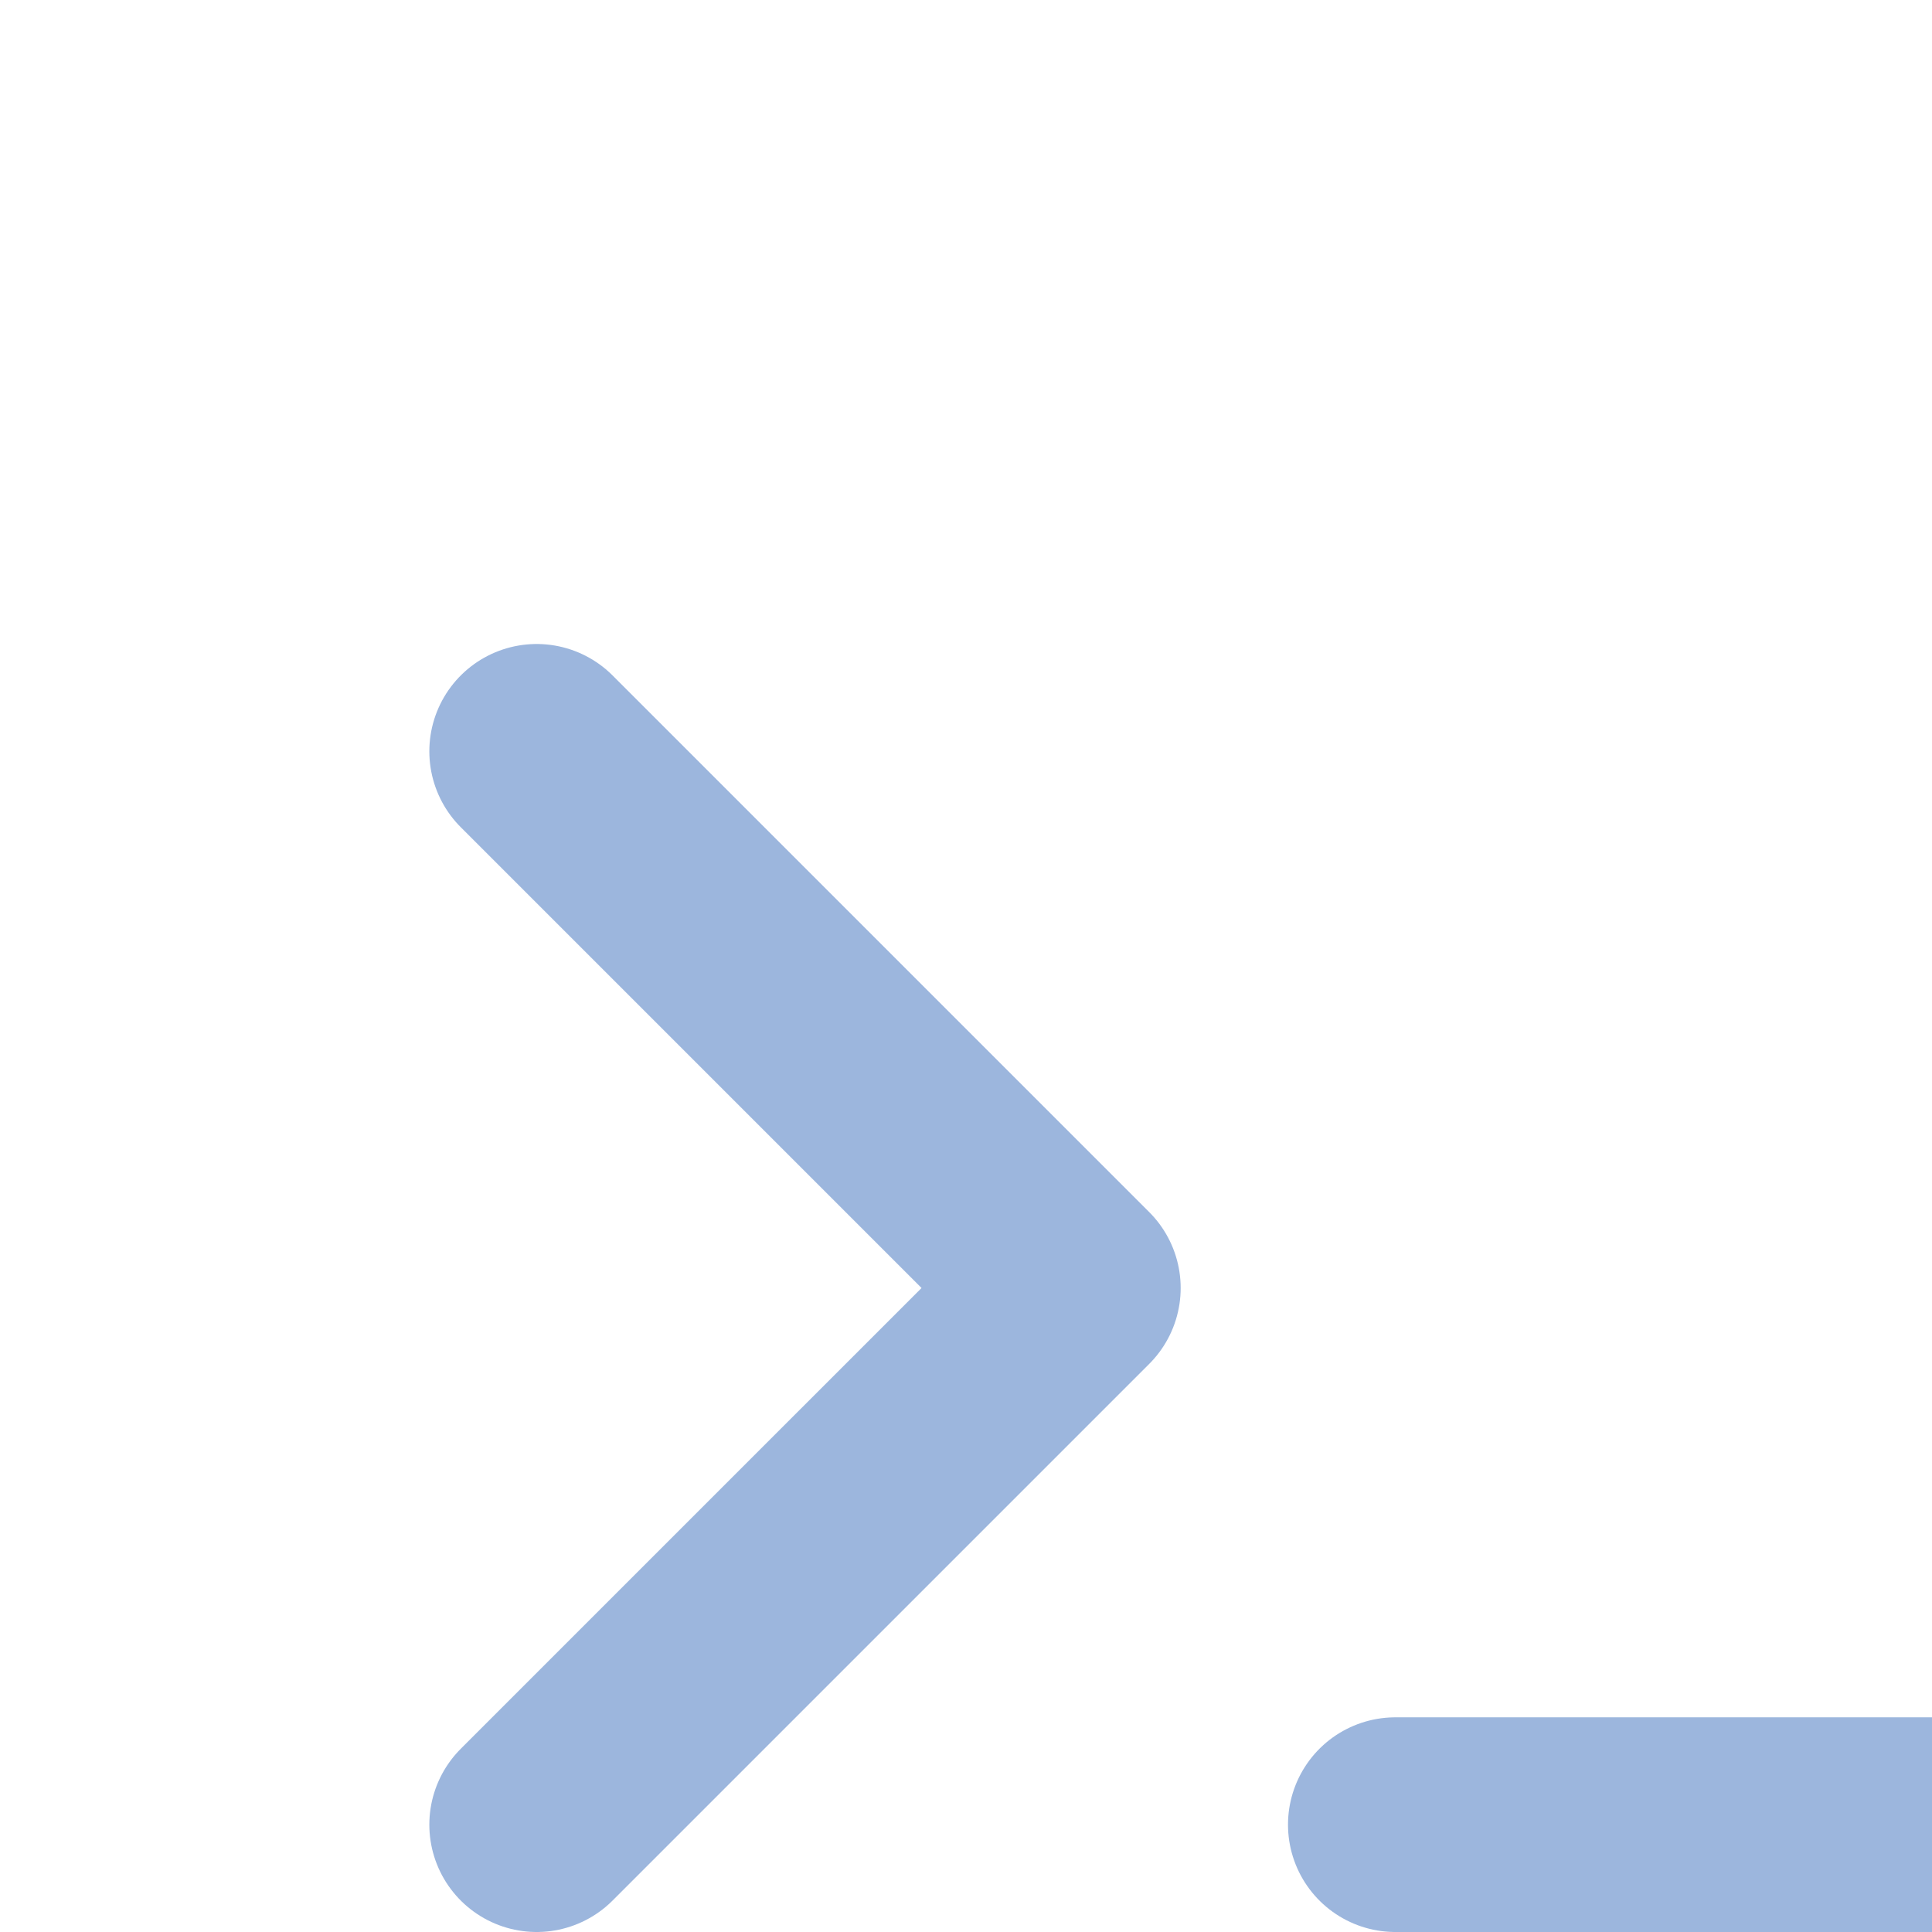
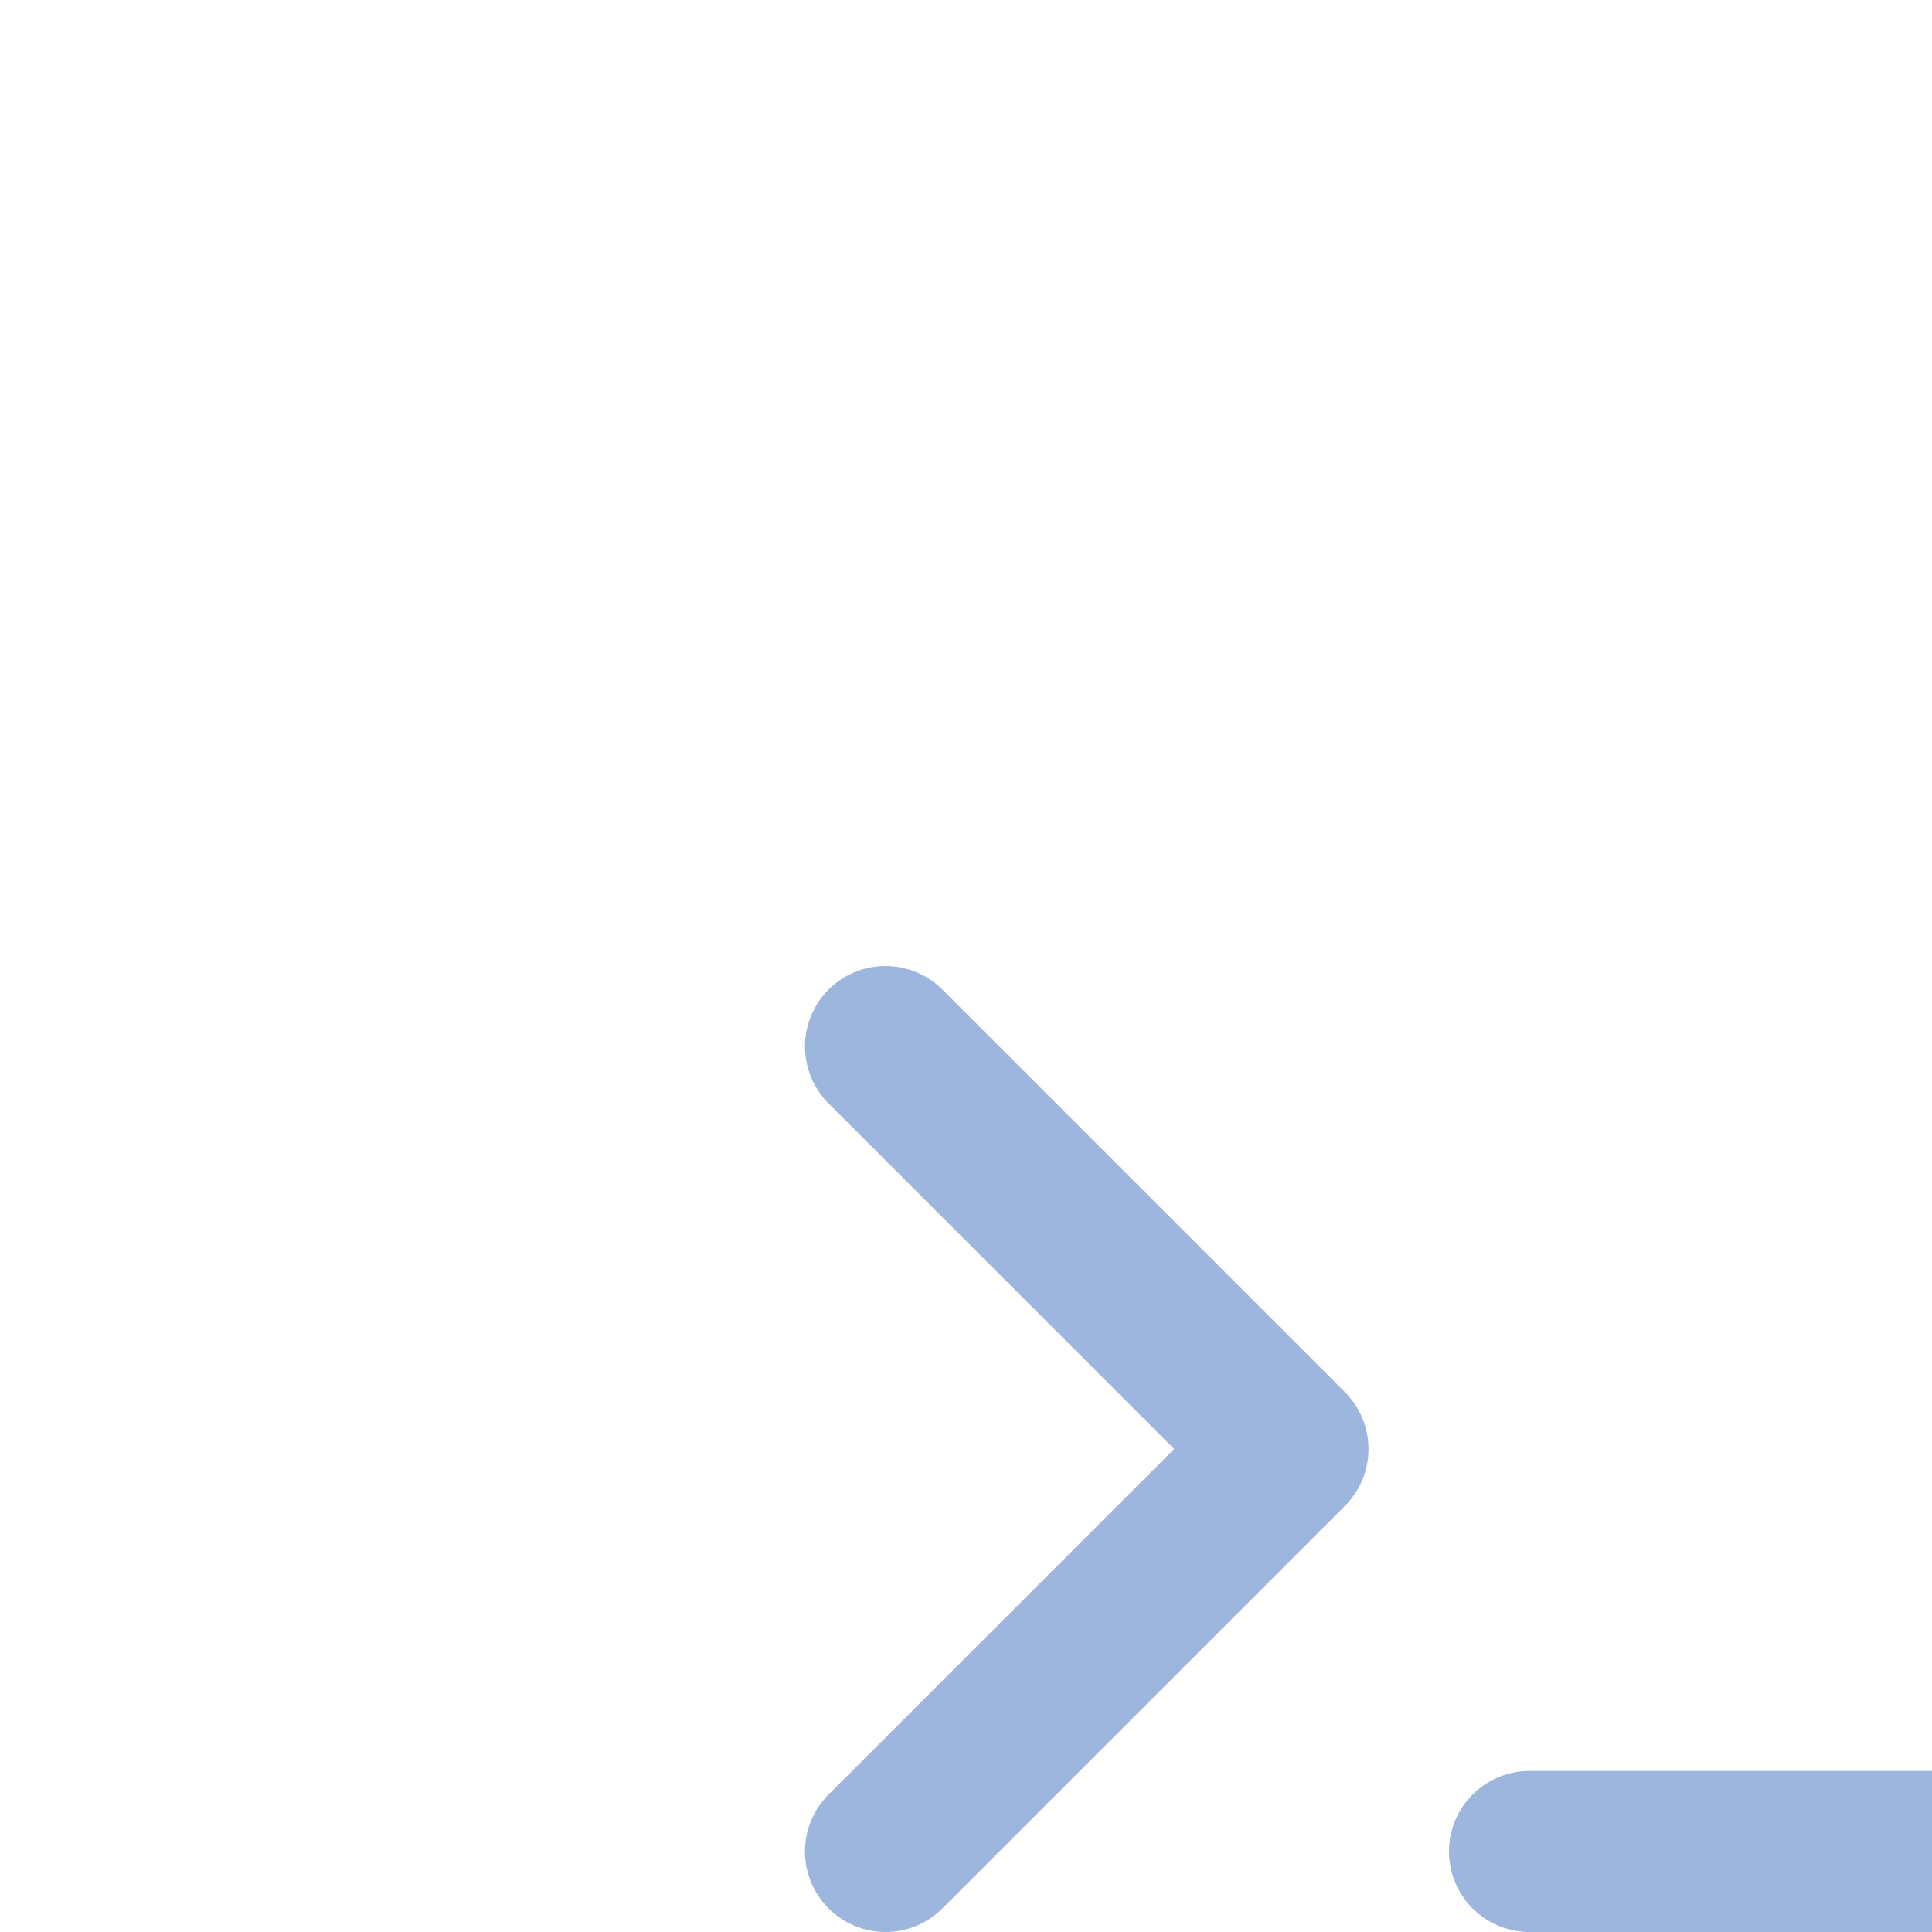
- <svg xmlns="http://www.w3.org/2000/svg" width="24" height="24" viewBox="0 0 18 18" fill="none" stroke="#9cb6dd" stroke-width="2" stroke-linecap="round" stroke-linejoin="round" class="icon icon-tabler icons-tabler-outline icon-tabler-prompt">
+ <svg xmlns="http://www.w3.org/2000/svg" width="24" height="24" viewBox="-6 -6 24 24" fill="none" stroke="#9cb6dd" stroke-width="2" stroke-linecap="round" stroke-linejoin="round" class="icon icon-tabler icons-tabler-outline icon-tabler-prompt">
  <path stroke="none" d="M0 0h24v24H0z" fill="none" />
  <path d="M5 7l5 5l-5 5" />
  <path d="M13 17l6 0" />
</svg>
